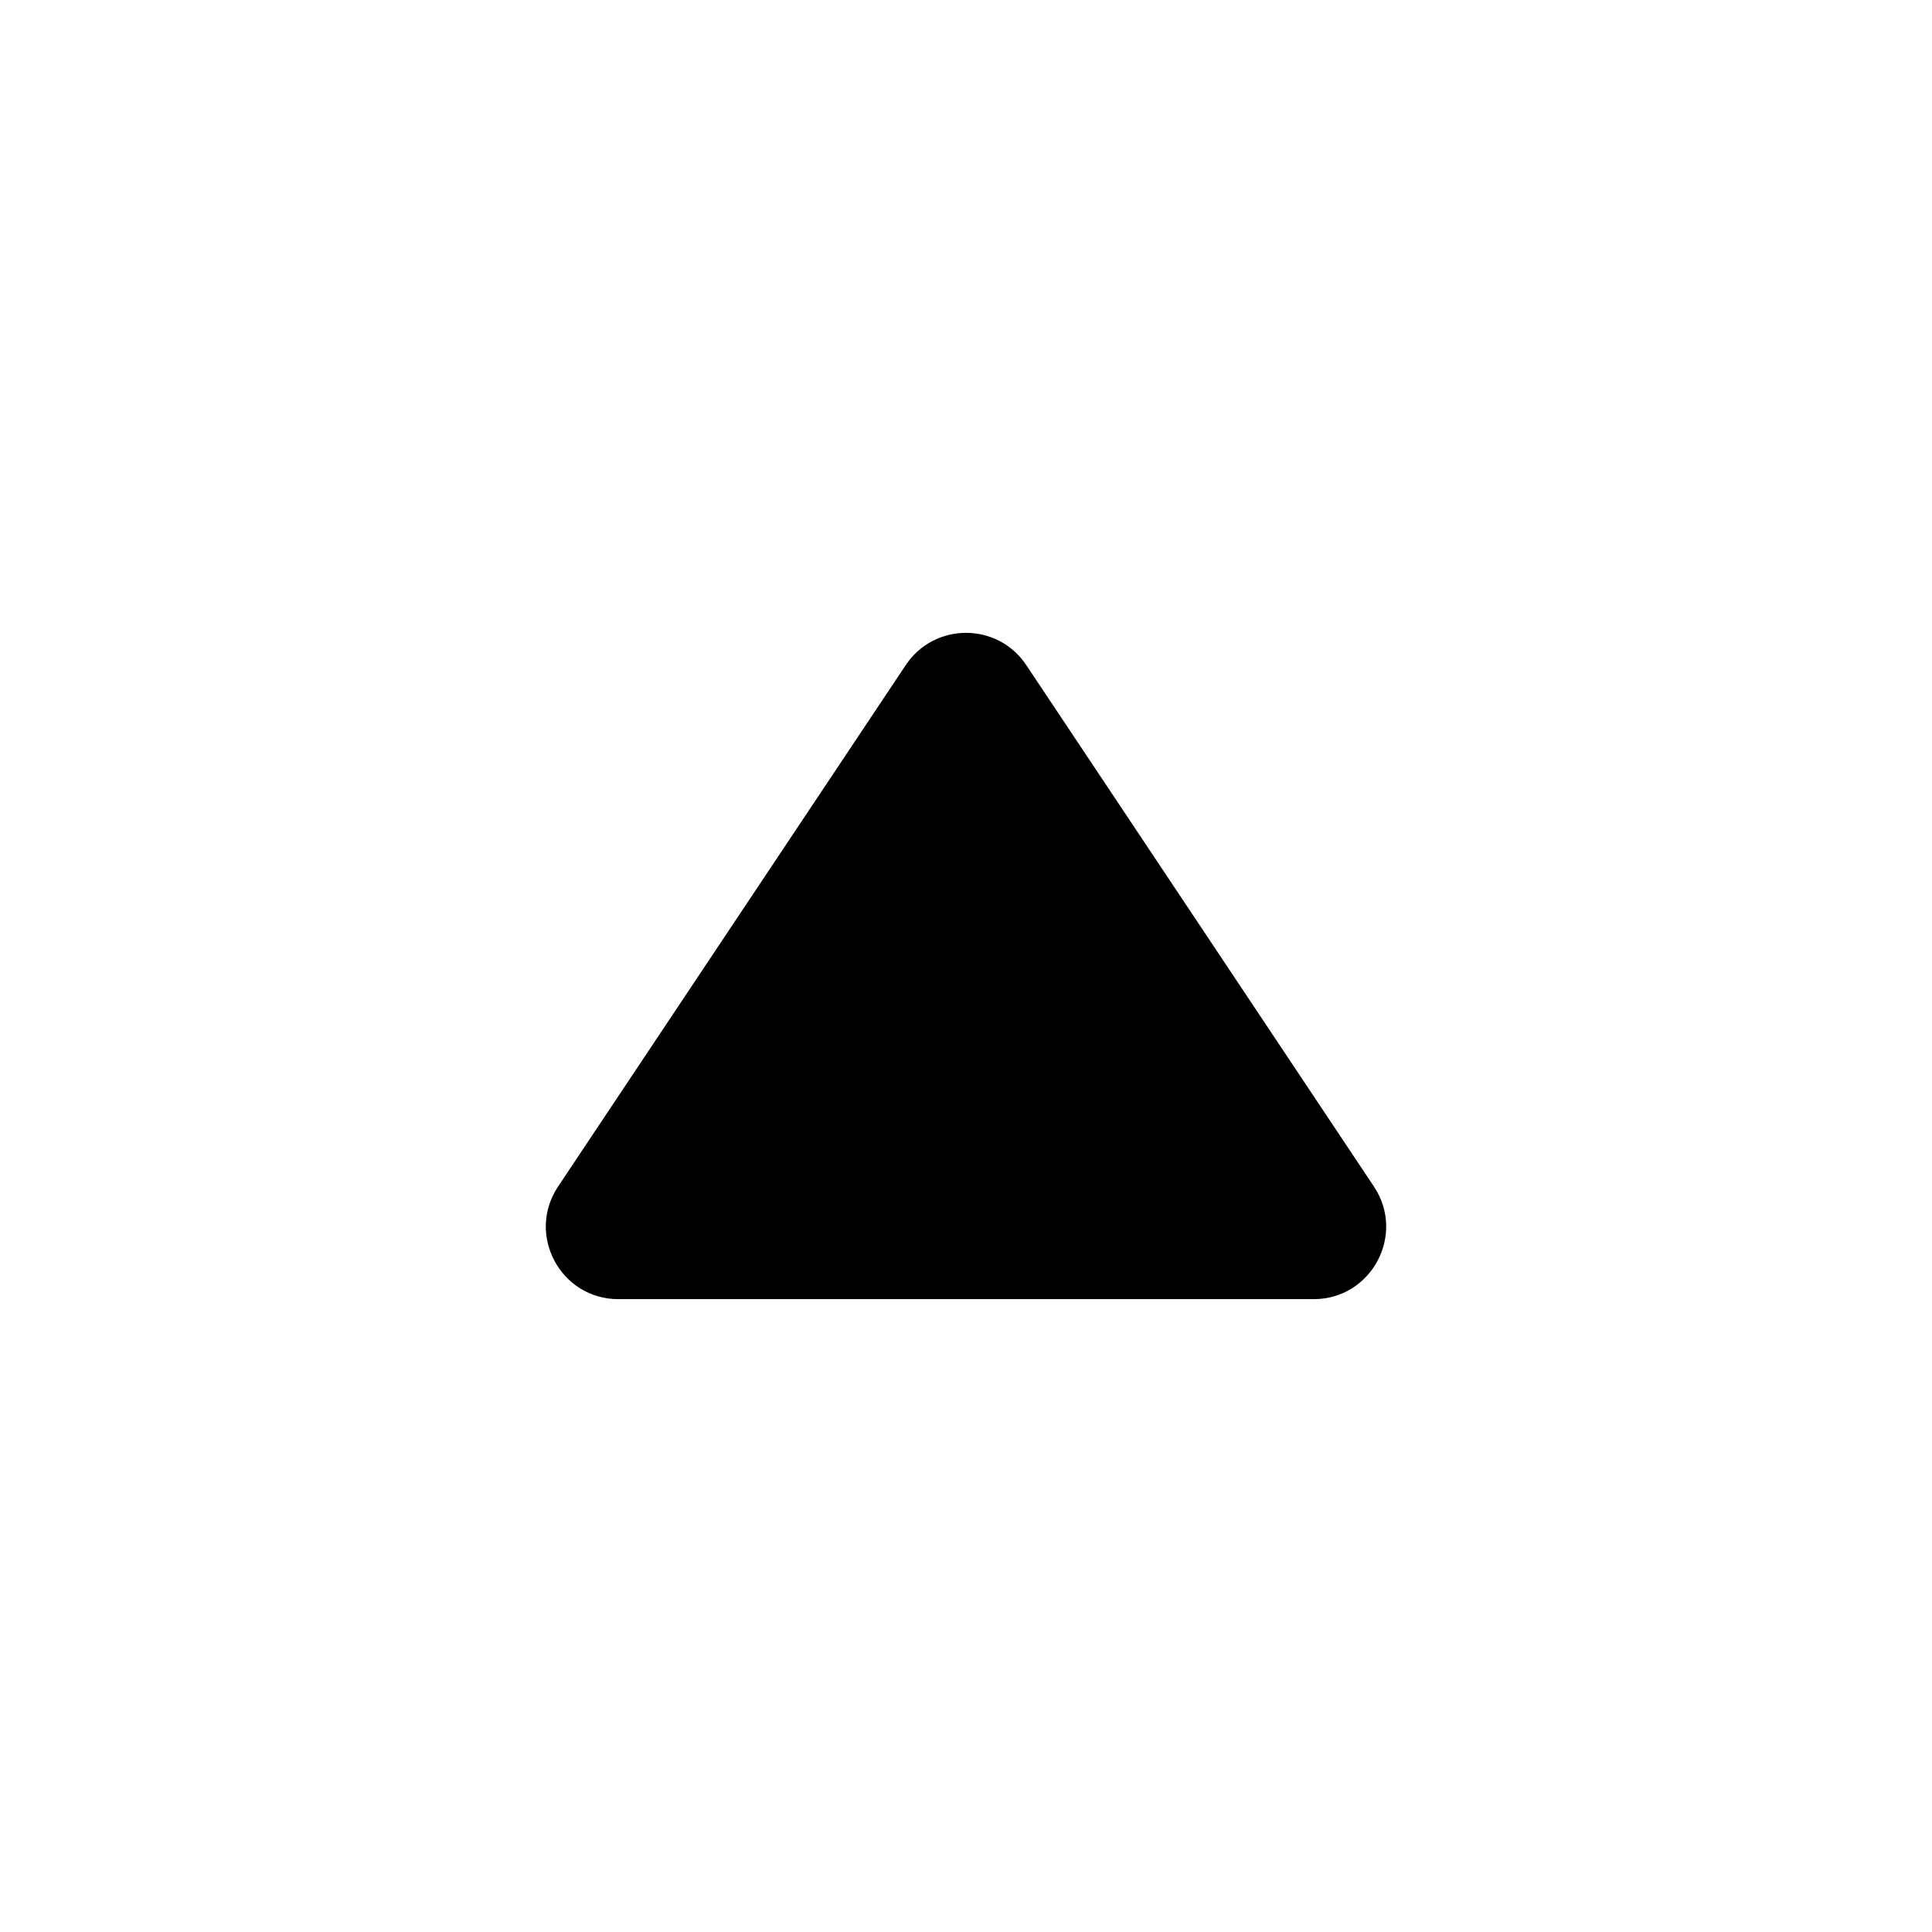
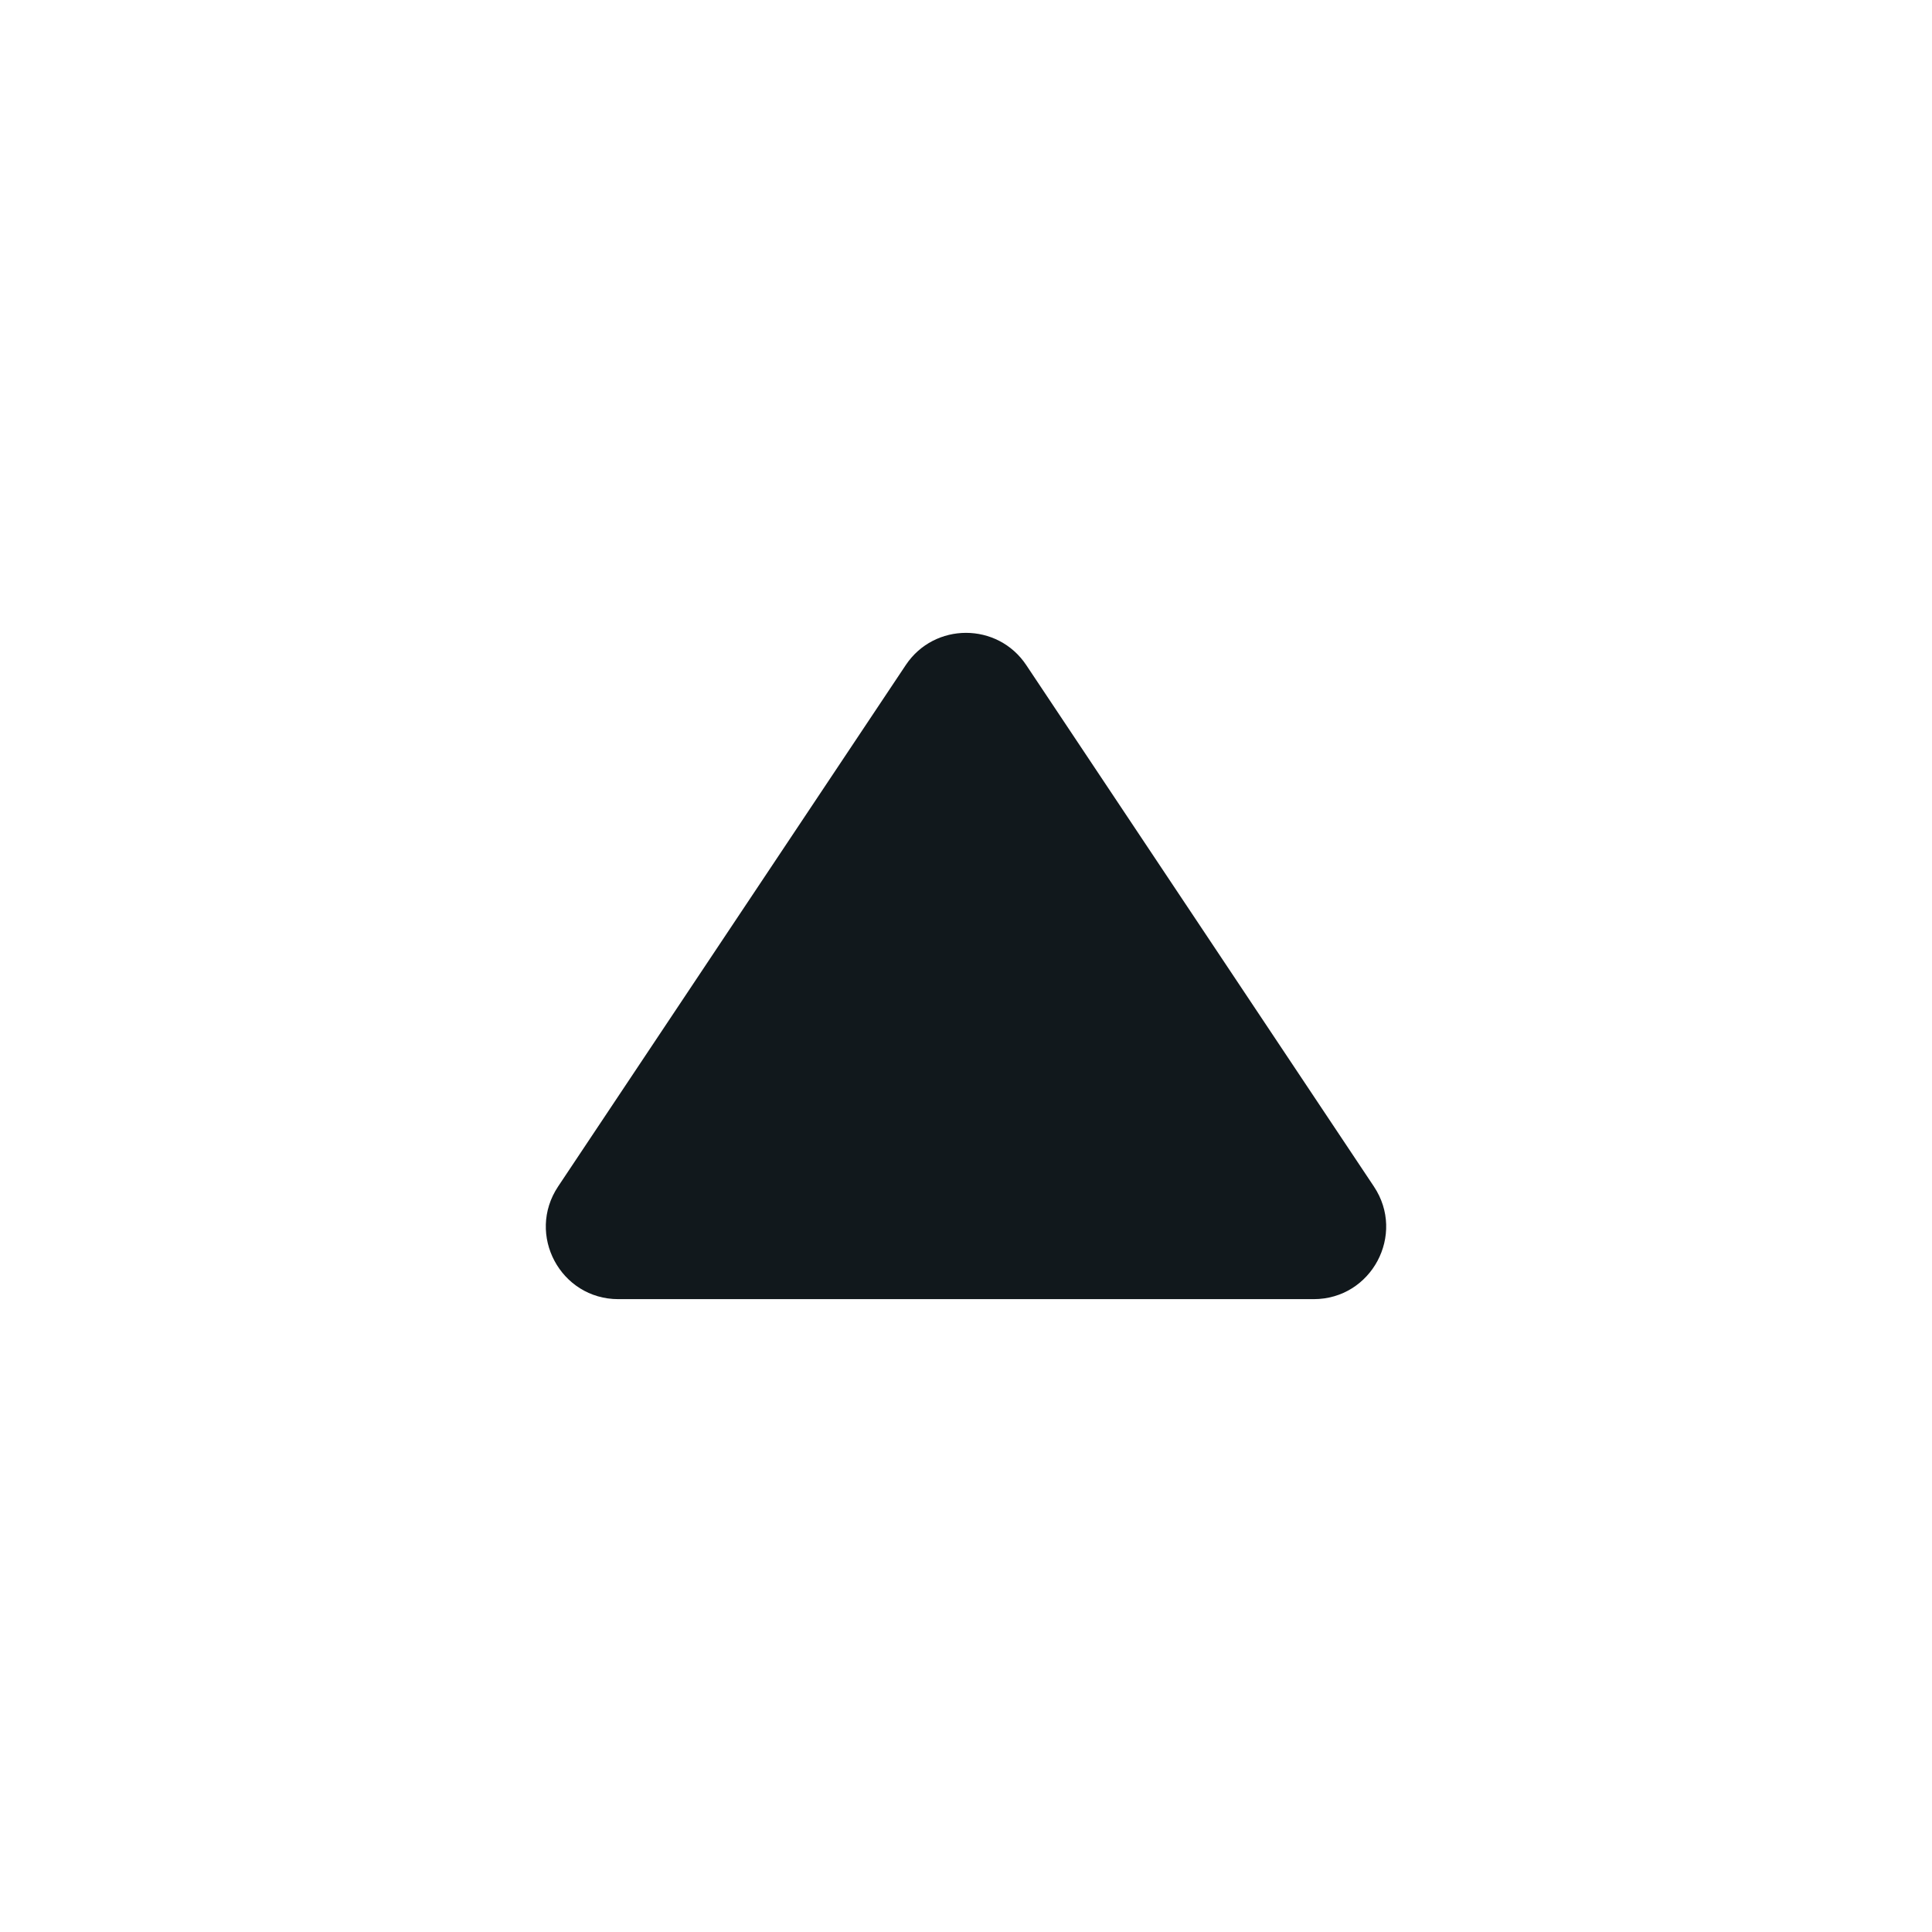
- <svg xmlns="http://www.w3.org/2000/svg" width="16" height="16" viewBox="0 0 16 16">
-   <path d="M7.501 5.508L4.622 9.826C4.356 10.225 4.642 10.759 5.121 10.759H10.879C11.358 10.759 11.644 10.225 11.378 9.826L8.499 5.508C8.262 5.152 7.738 5.152 7.501 5.508Z" />
+ <svg xmlns="http://www.w3.org/2000/svg" width="16" height="16" viewBox="0 0 16 16" fill="none">
+   <path d="M7.501 5.508L4.622 9.826C4.356 10.225 4.642 10.759 5.121 10.759H10.879C11.358 10.759 11.644 10.225 11.378 9.826L8.499 5.508C8.262 5.152 7.738 5.152 7.501 5.508Z" fill="#11181C" />
</svg>
